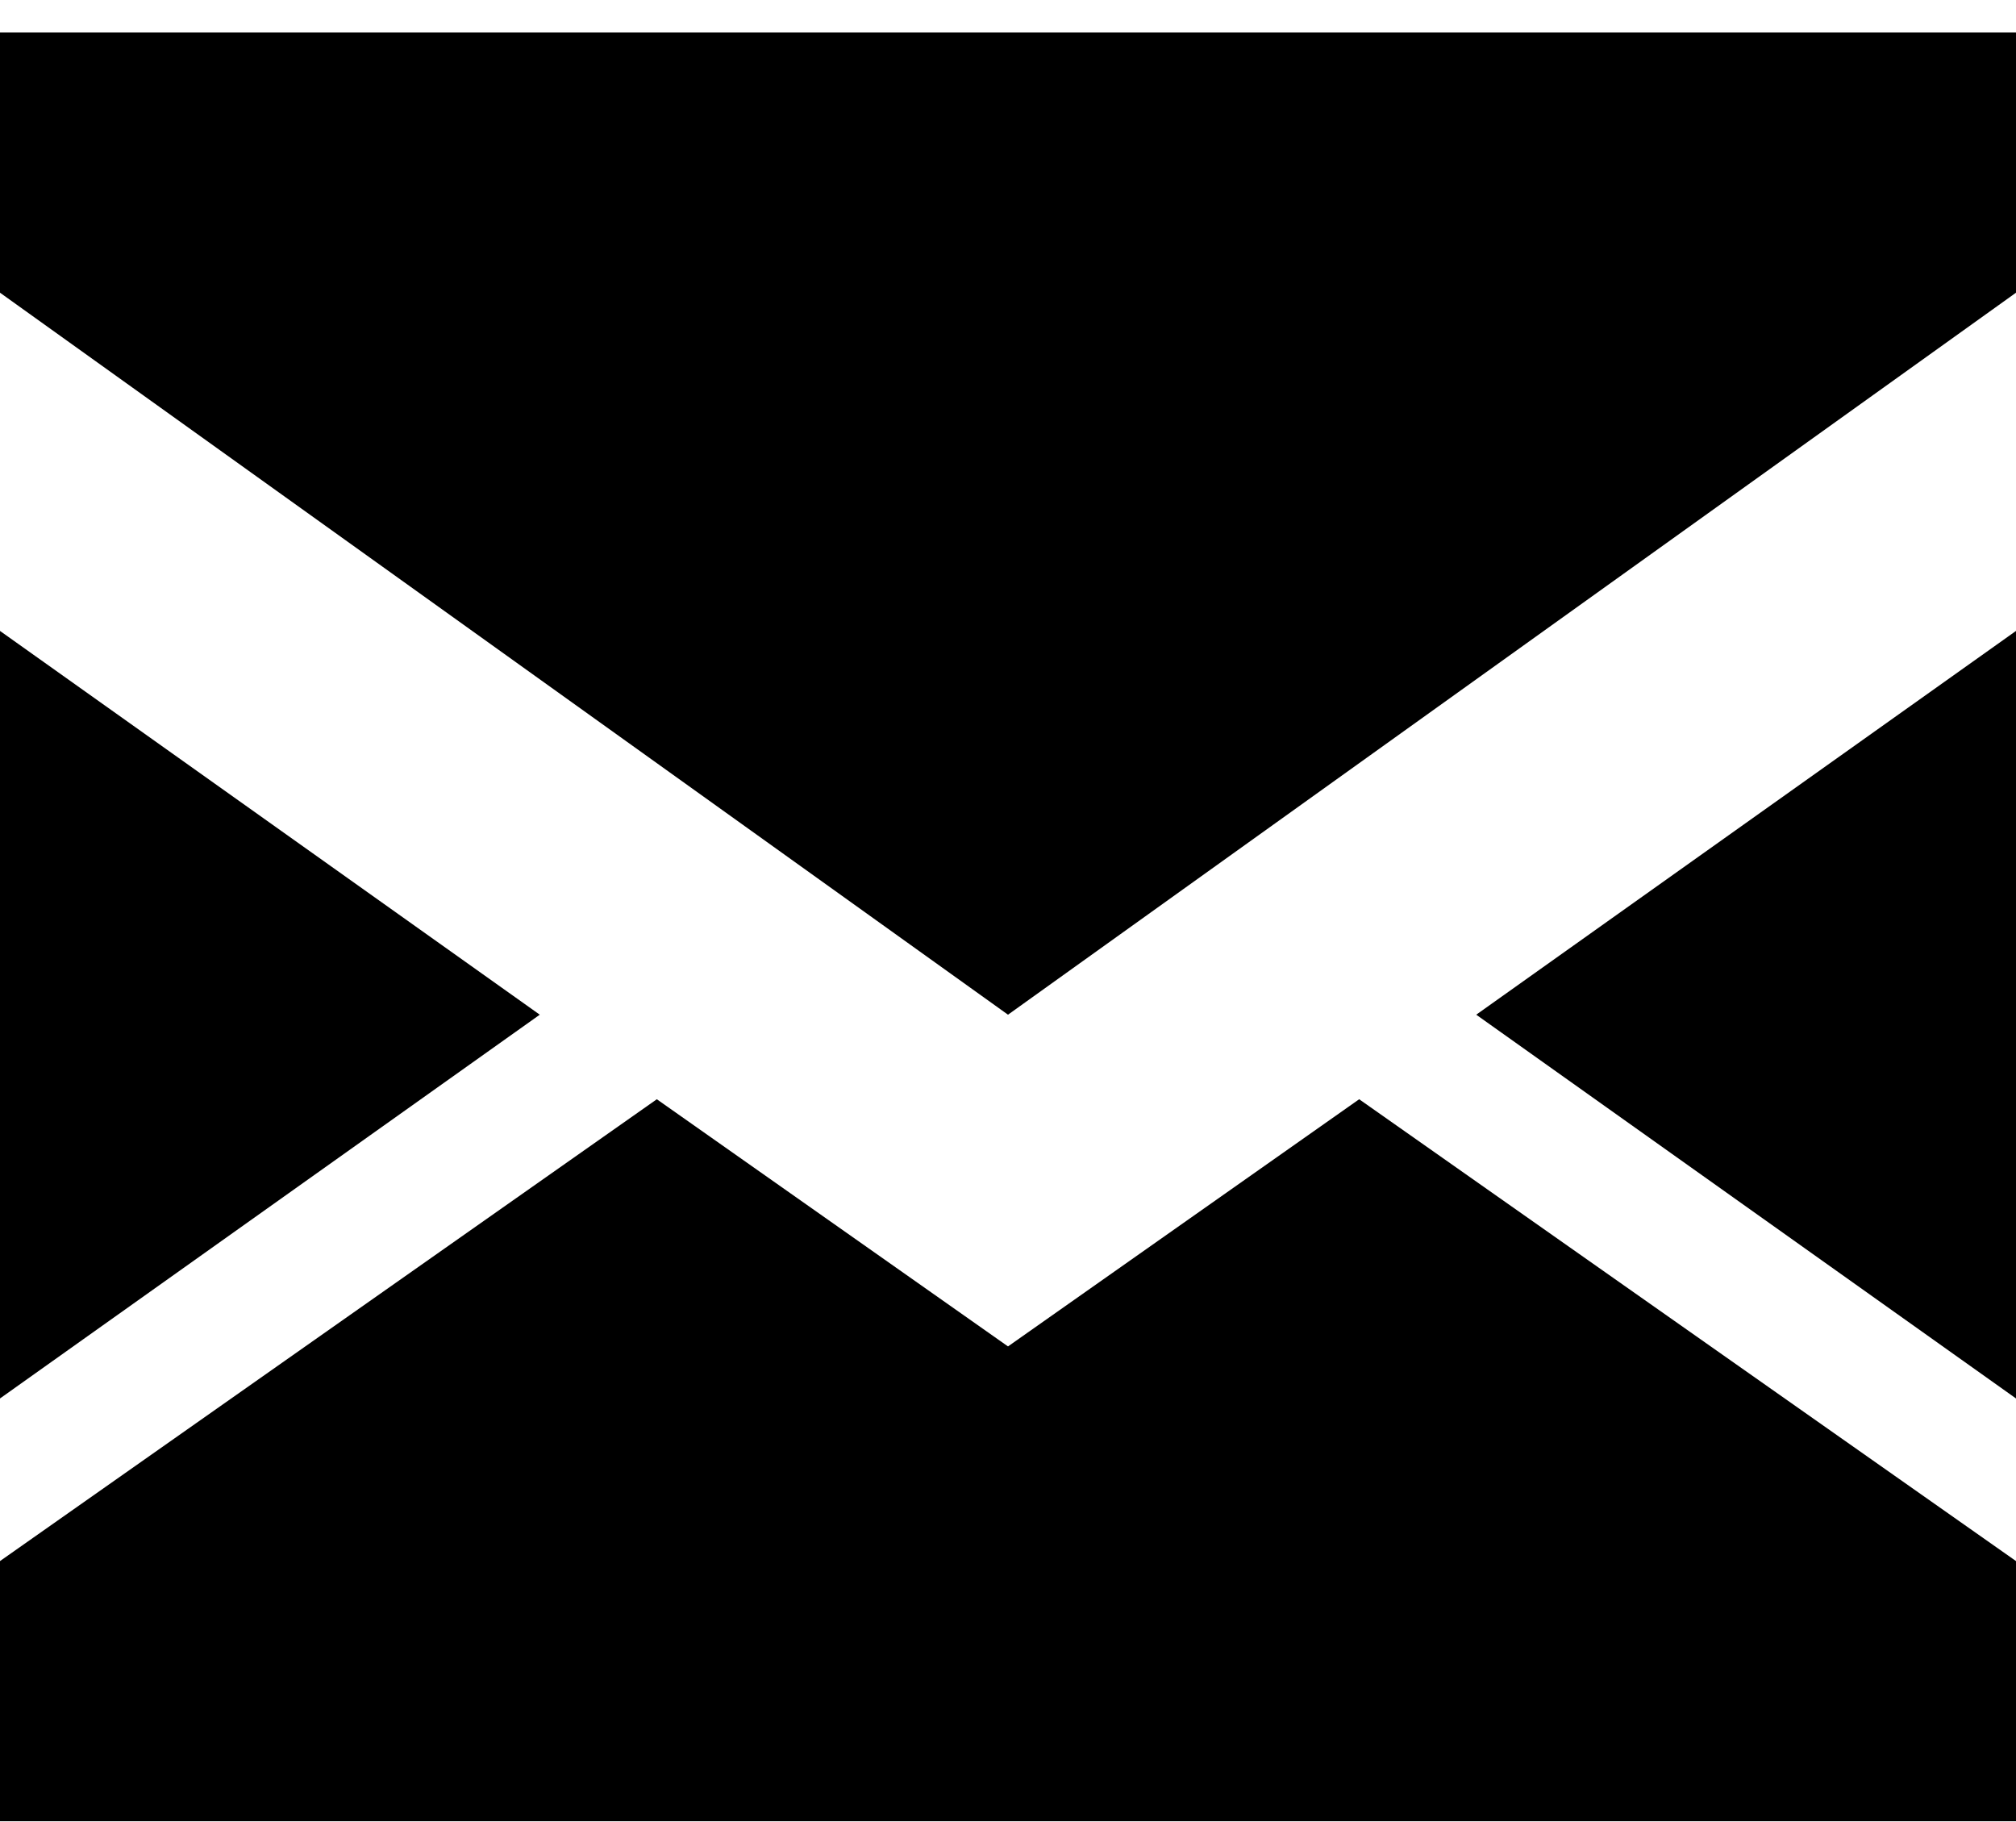
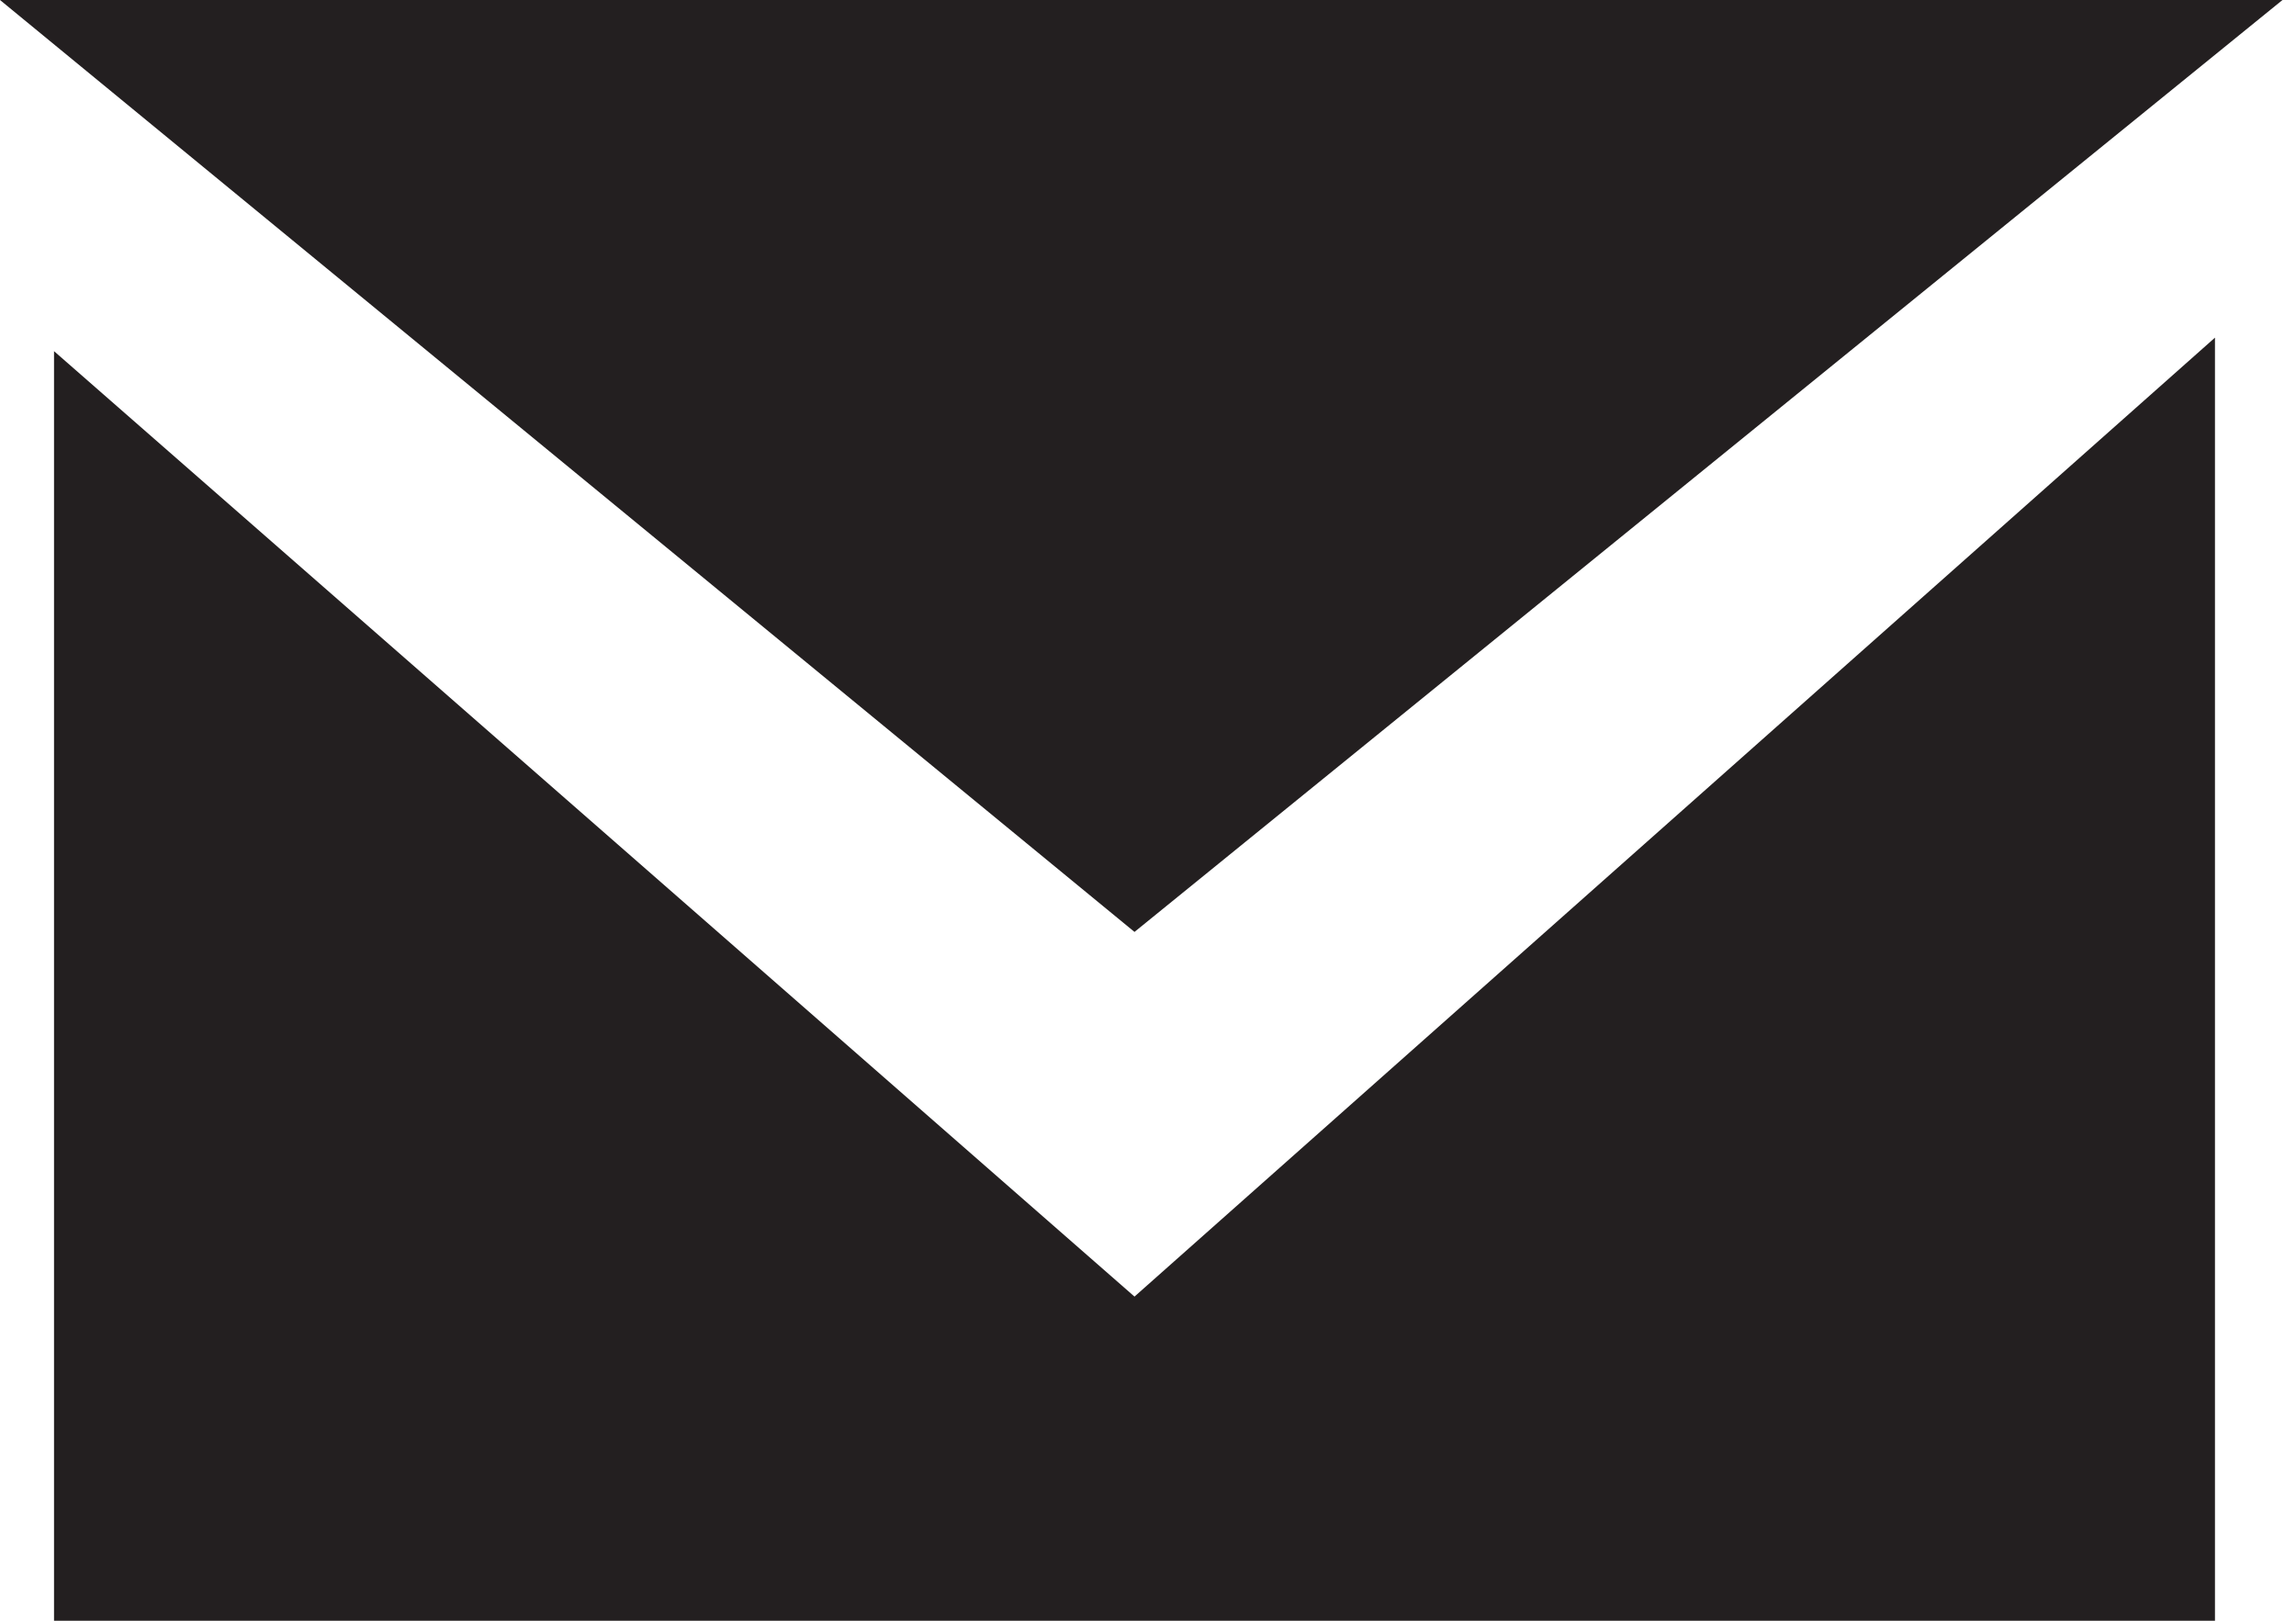
- <svg xmlns="http://www.w3.org/2000/svg" version="1.1" x="0px" y="0px" viewBox="0 0 31 28" enable-background="new 0 0 31 28" xml:space="preserve">
-   <g id="Layer_1" display="none">
-     <g display="inline">
-       <g>
-         <polygon fill="#00AF81" points="5.4,19.2 0.9,16 0.9,22.5    " />
-         <polygon fill="#00AF81" points="17.9,13.2 17.9,11 0.9,11 0.9,13.2 9.4,19.2    " />
-         <polygon fill="#00AF81" points="17.9,16 13.4,19.2 17.9,22.5    " />
-       </g>
-       <polygon fill="#00AF81" points="12.4,19.9 9.4,22.1 6.4,19.9 0.9,23.9 0.9,26.1 17.9,26.1 17.9,23.9   " />
-     </g>
-   </g>
-   <g id="Layer_1_copy">
-     <g>
-       <g>
-         <polygon points="8.3,15.6 0,9.7 0,21.5    " />
-         <polygon points="31,4.5 31,0.5 0,0.5 0,4.5 15.5,15.6    " />
-         <polygon points="31,9.7 22.7,15.6 31,21.5    " />
-       </g>
-       <polygon points="20.9,16.9 15.5,20.7 10.1,16.9 0,24 0,28 31,28 31,24   " />
-     </g>
+ <svg xmlns="http://www.w3.org/2000/svg" version="1.1" id="Layer_1" x="0px" y="0px" viewBox="0 0 17 12" enable-background="new 0 0 17 12" xml:space="preserve">
+   <g>
+     <polygon fill="#231F20" points="16.9,0 0,0 8.4,6.9  " />
+     <polygon fill="#231F20" points="8.4,9.6 0.4,2.6 0.4,12 16.4,12 16.4,2.5  " />
  </g>
</svg>
